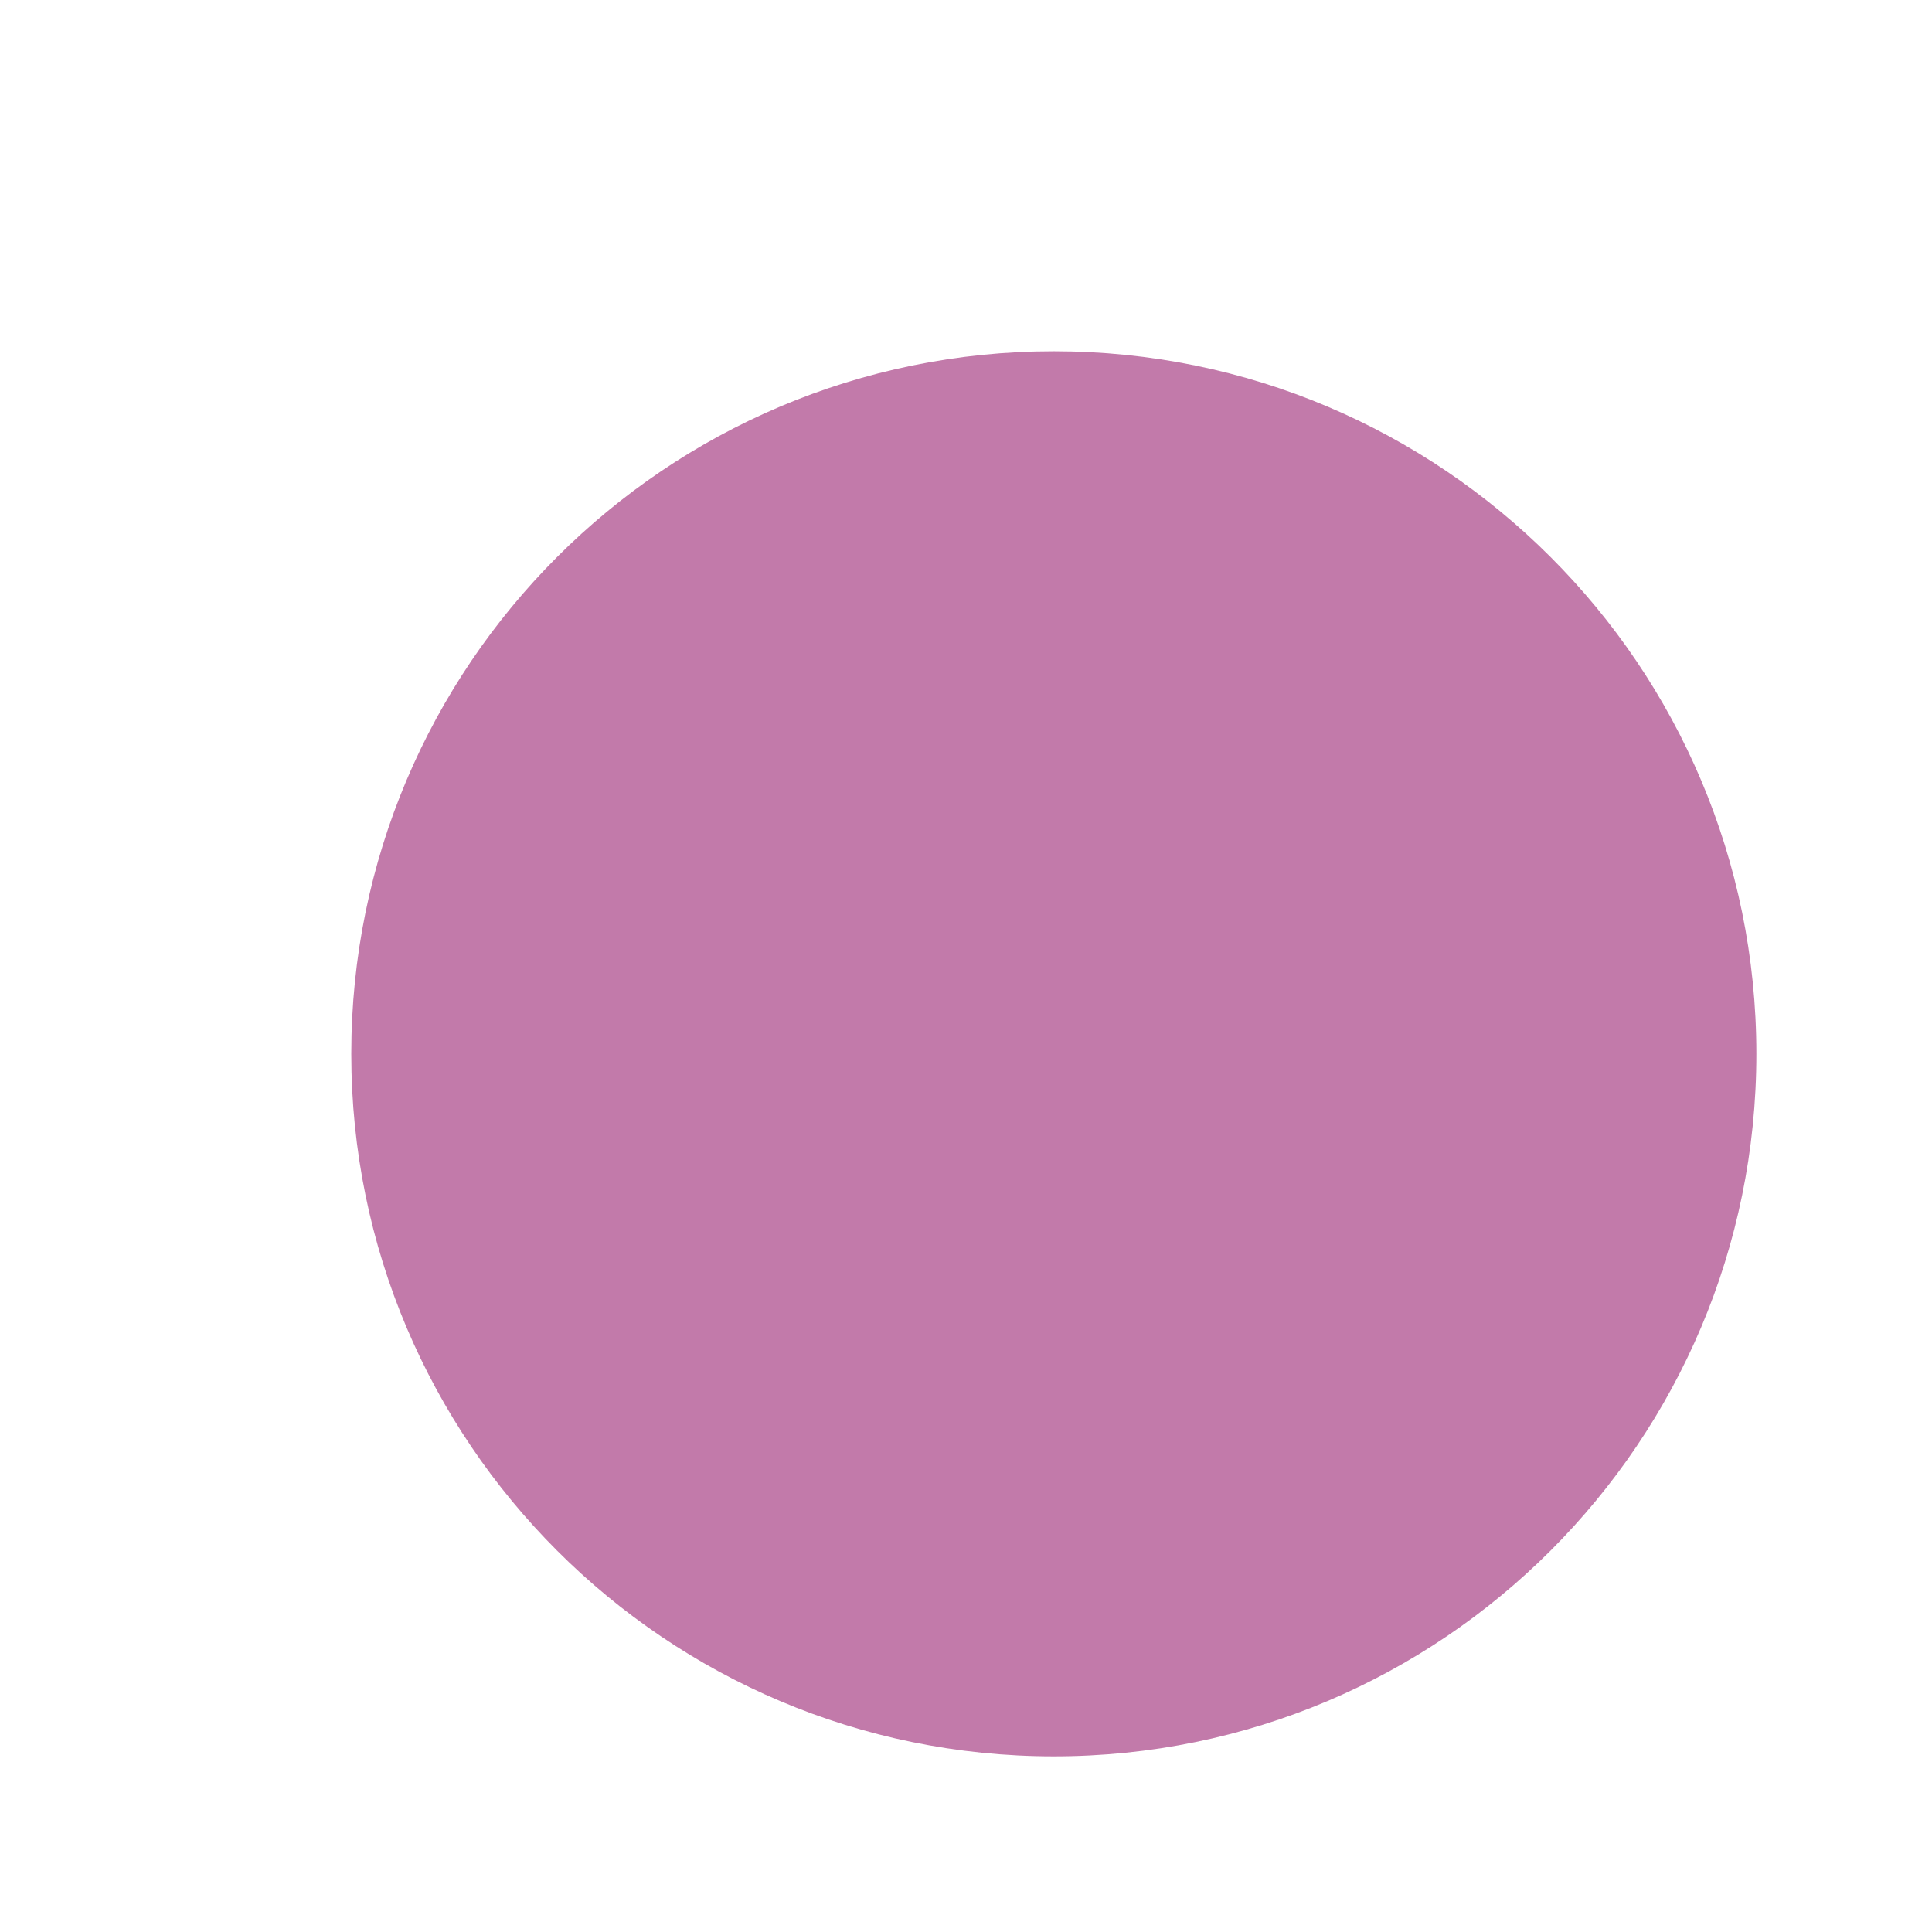
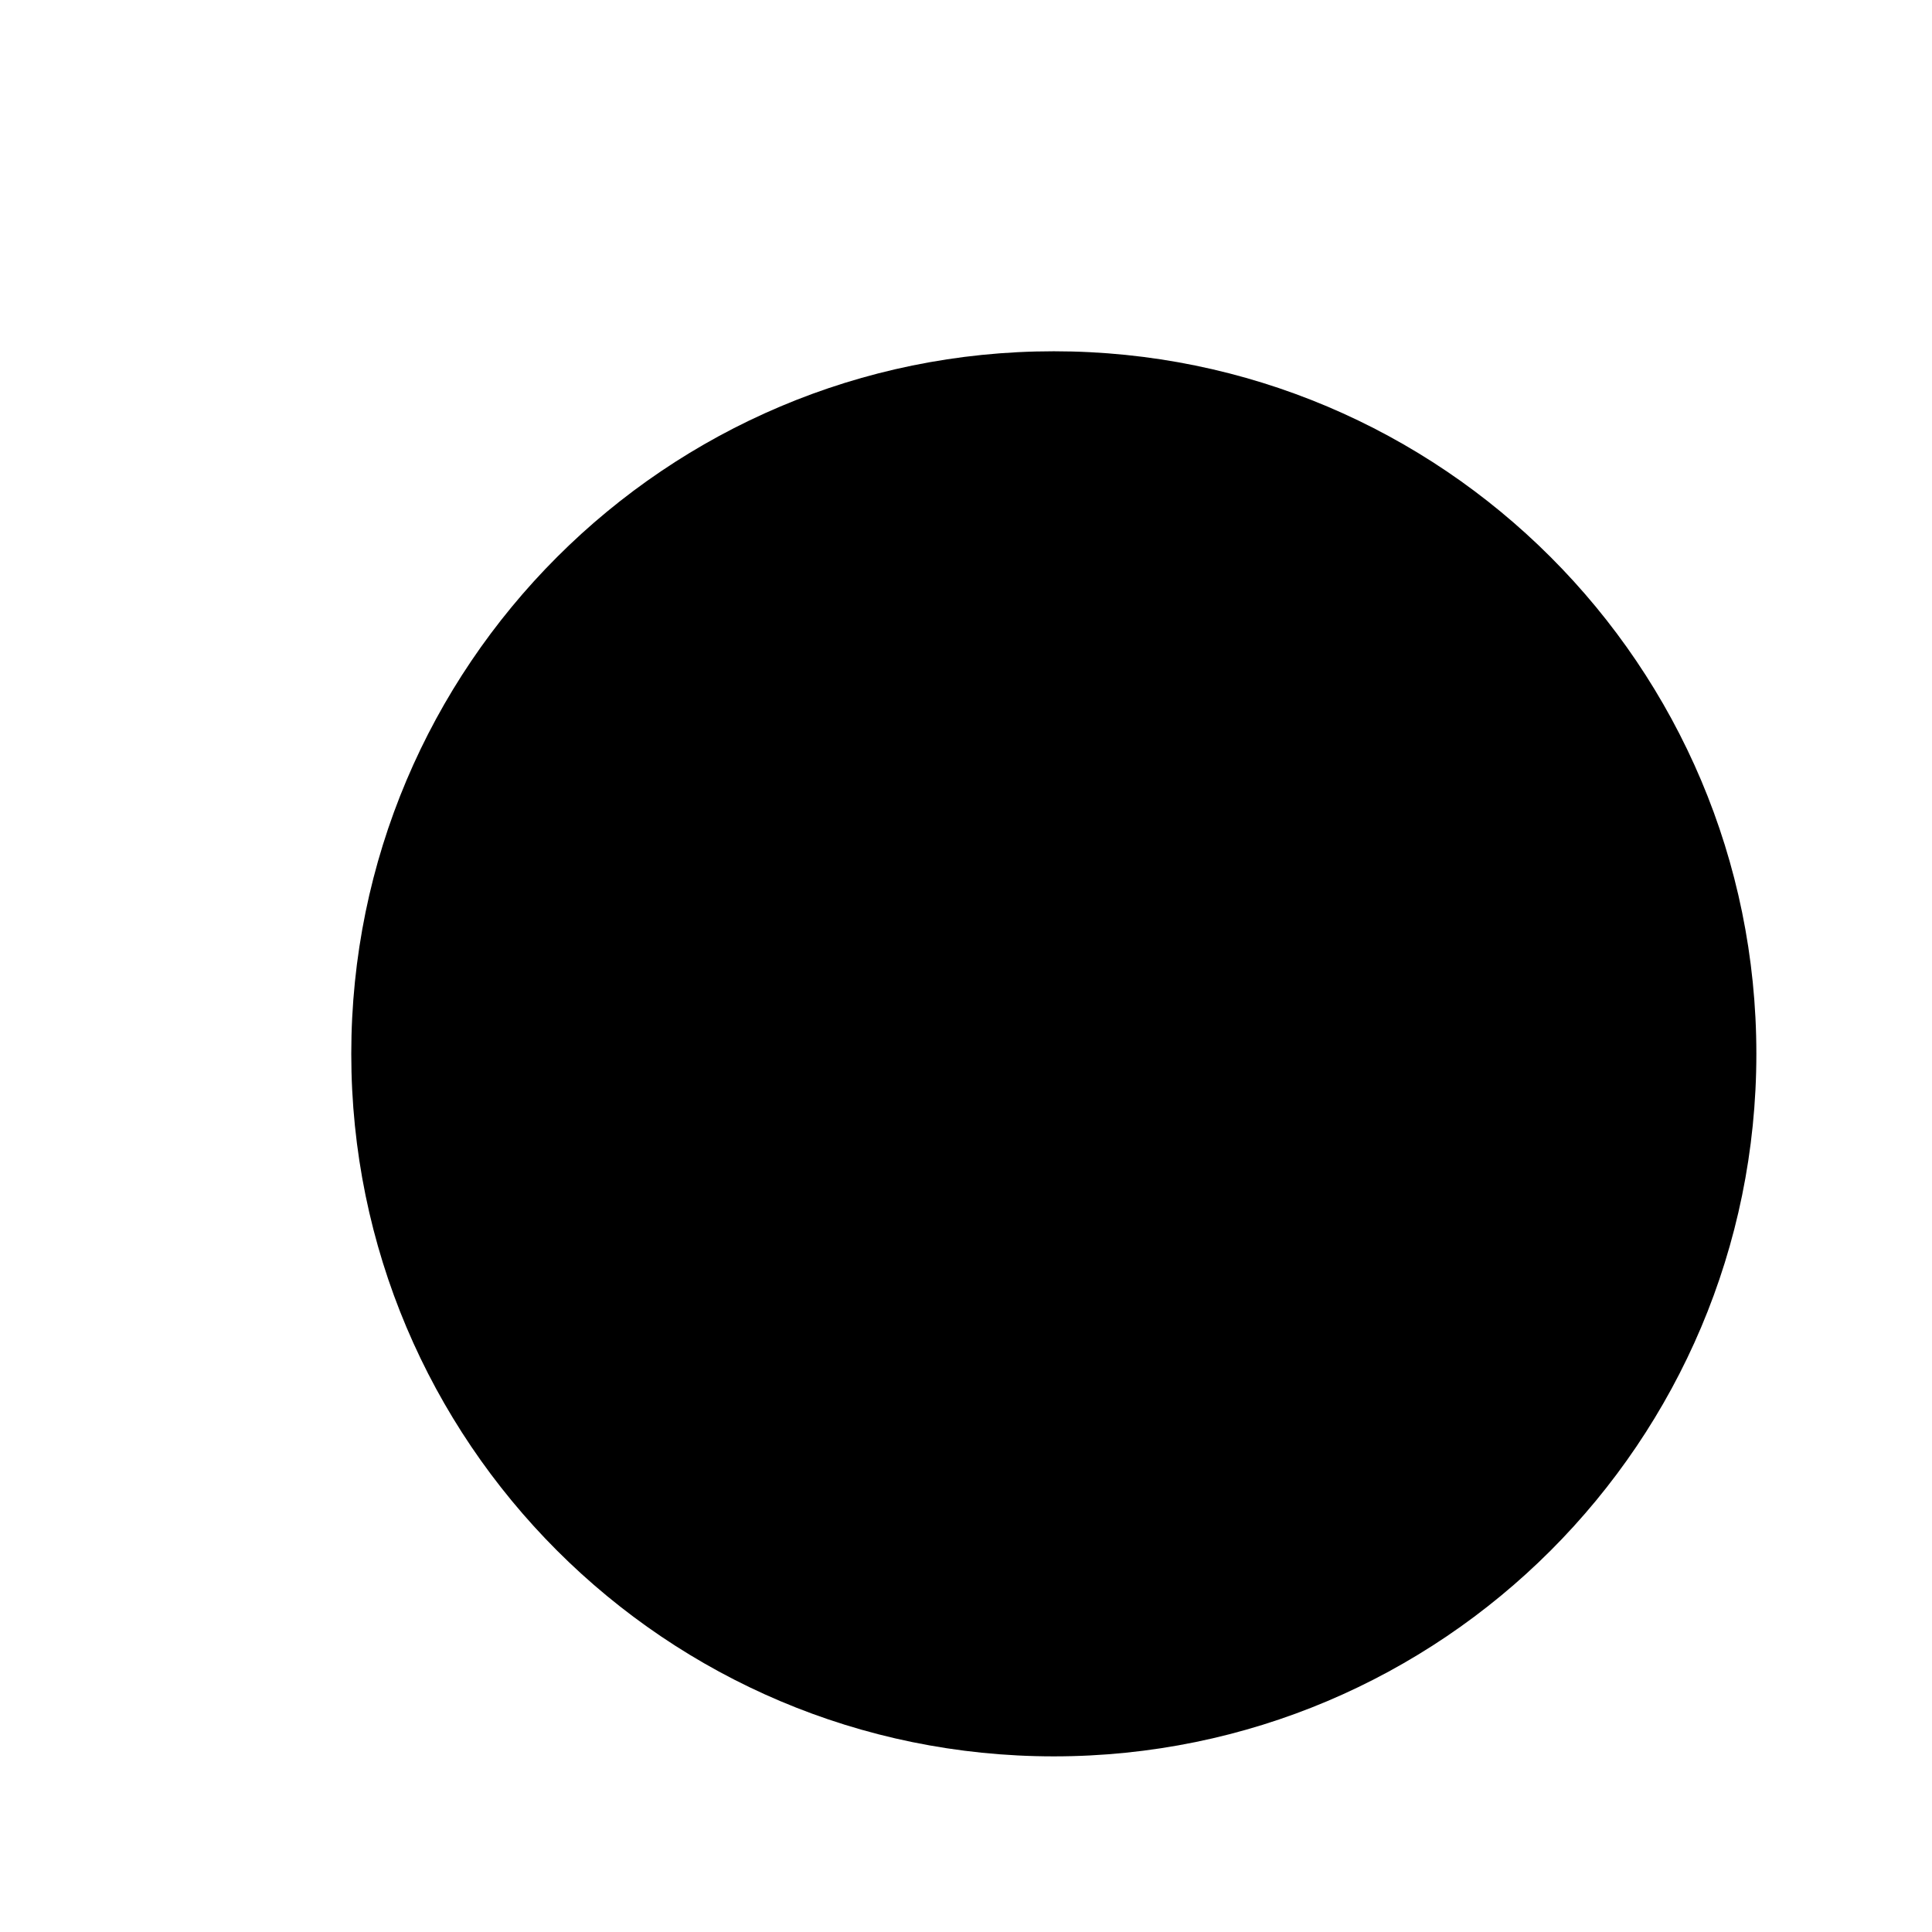
<svg xmlns="http://www.w3.org/2000/svg" width="11" height="11" viewBox="0 0 11 11">
  <defs>
    <style>
      .cls-1 {
        fill: #c27aaa;
      }
    </style>
  </defs>
-   <circle class="cls-1" cx="6" cy="6" r="4" />
+   <circle className="cls-1" cx="6" cy="6" r="4" />
</svg>
